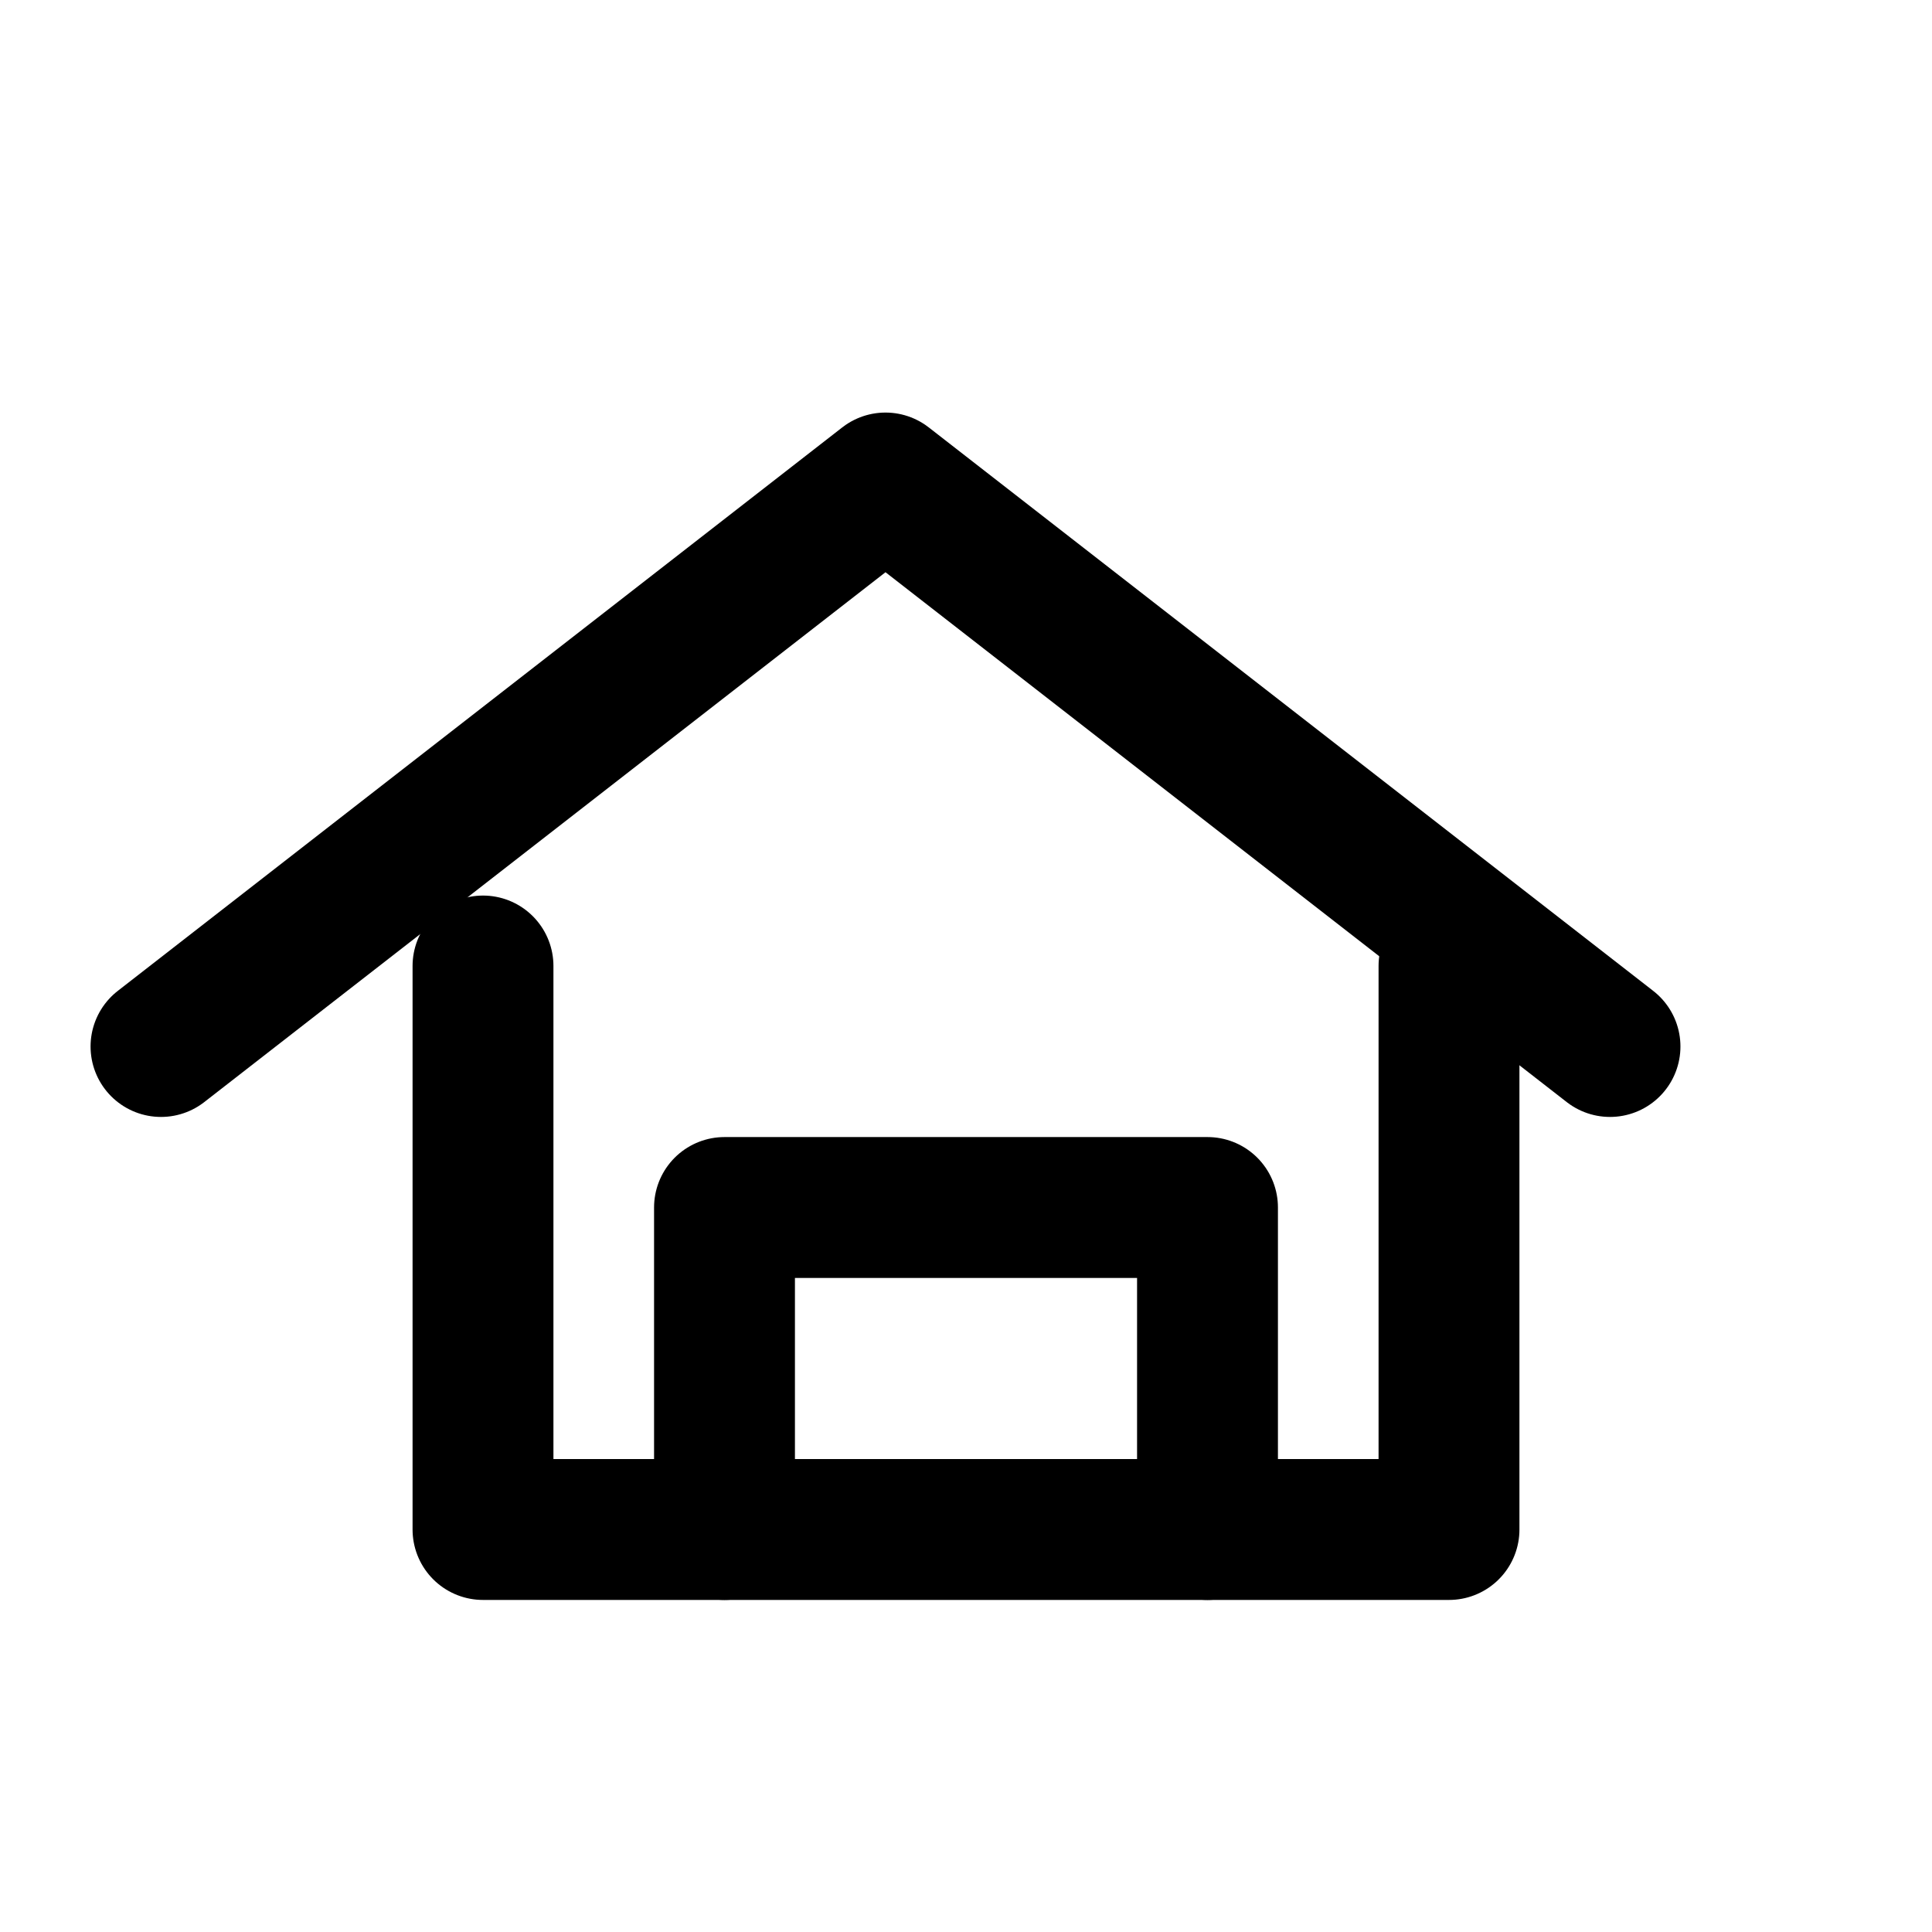
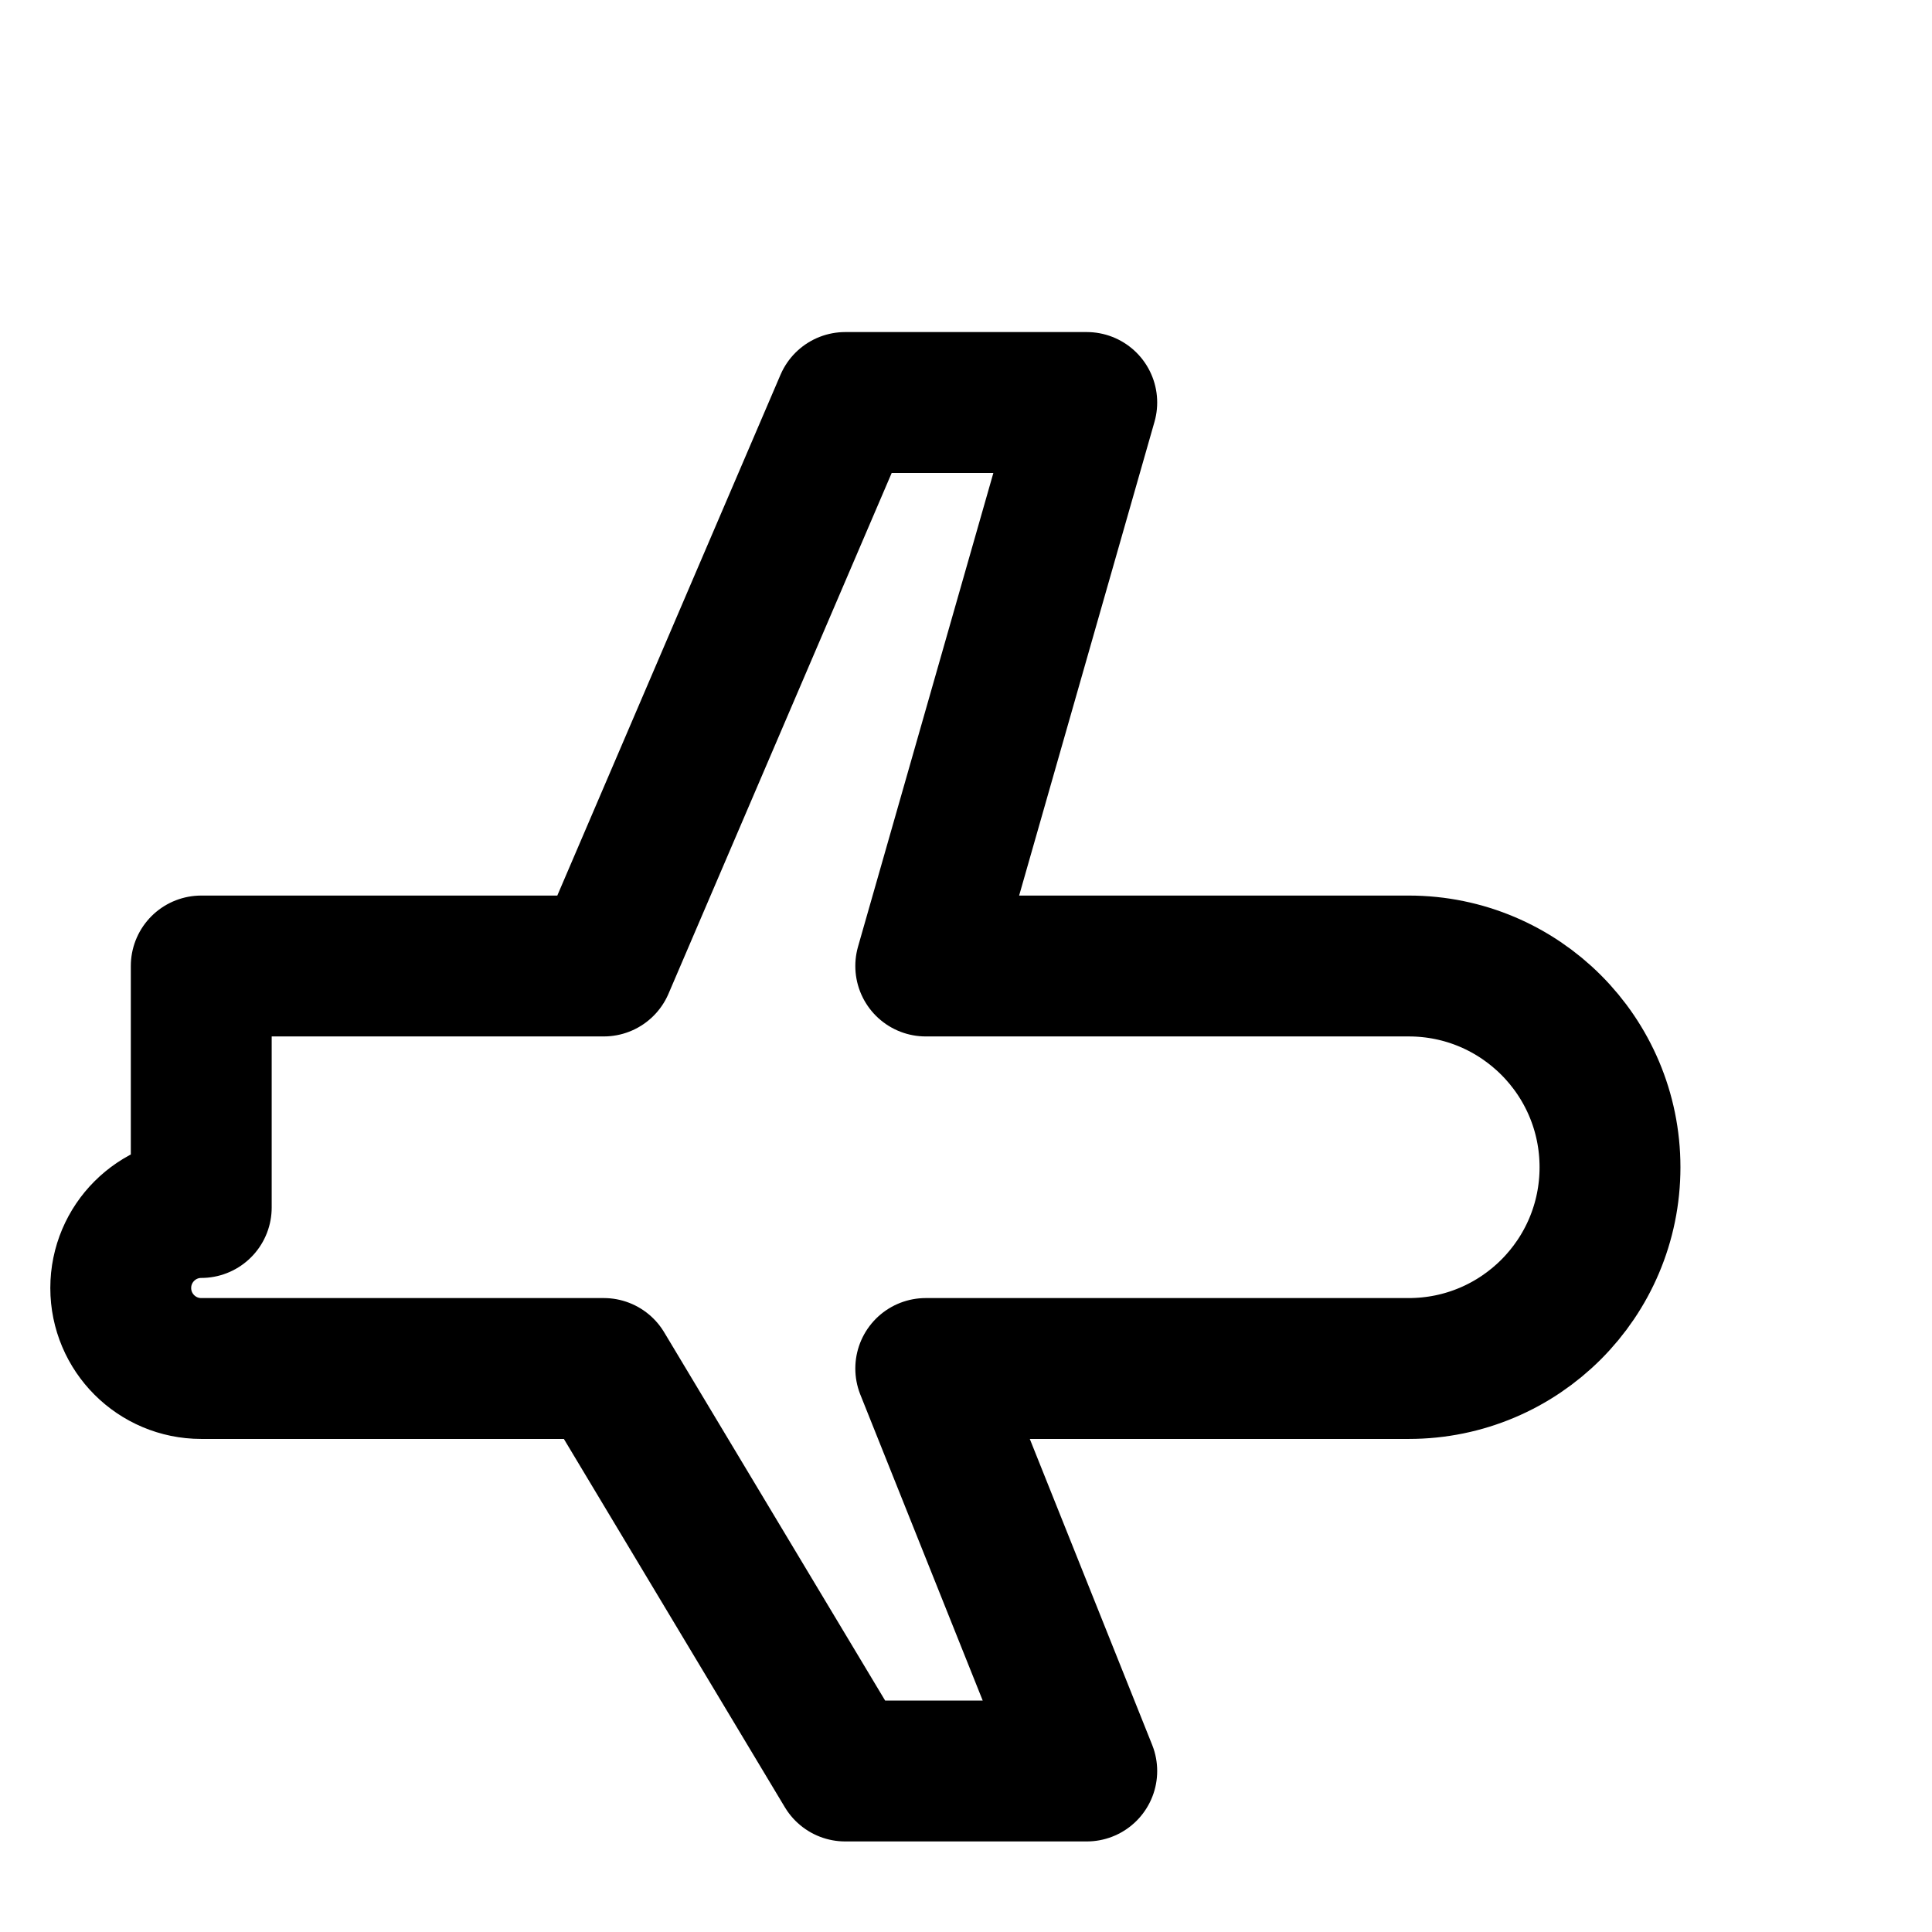
<svg xmlns="http://www.w3.org/2000/svg" width="24" height="24" viewBox="0 0 24 24" fill="none" stroke="currentColor" stroke-width="1.75" stroke-linecap="round" stroke-linejoin="round">
-   <path d="M2 13l9-7 9 7" />
-   <path d="M6 12v7h12v-7" />
-   <path d="M9 19v-4h6v4" />
+   <path d="M2.5 12h5l3-7h3l-2 7h6a2.5 2.5 0 0 1 2.5 2.5v0a2.5 2.5 0 0 1-2.5 2.5h-6l2 5h-3l-3-5h-5a1 1 0 0 1-1-1v0a1 1 0 0 1 1-1z" />
</svg>
